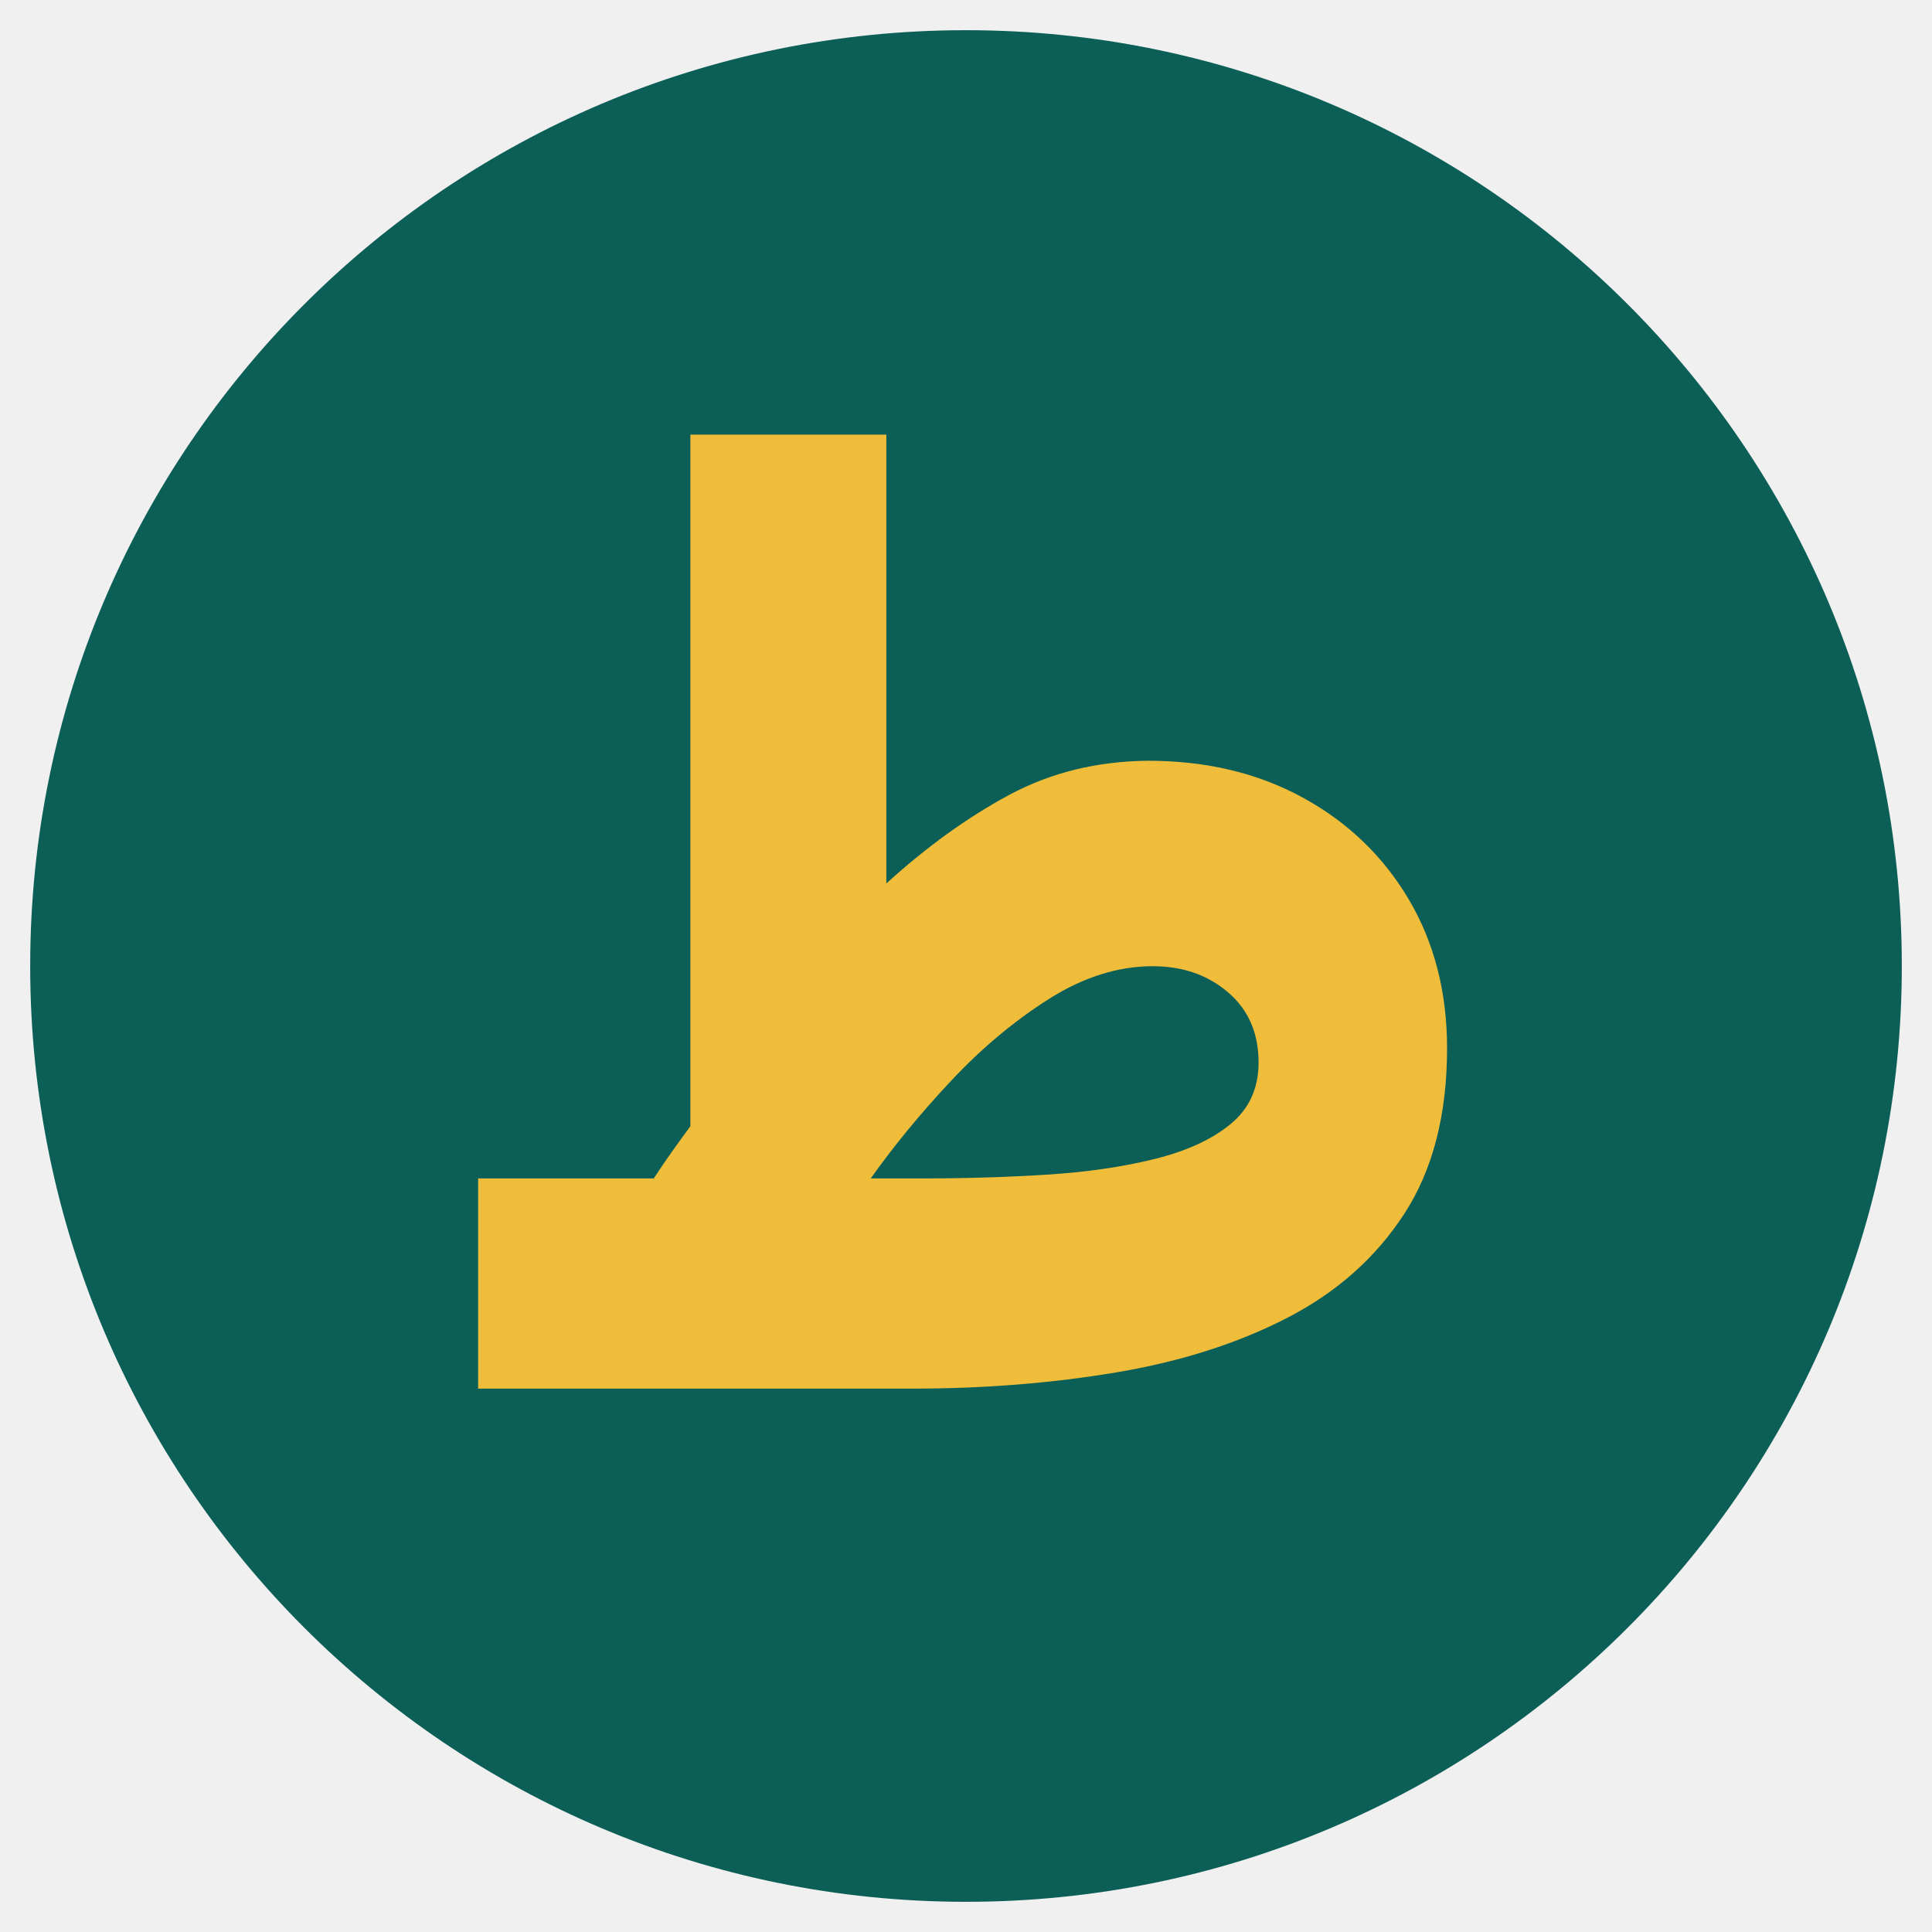
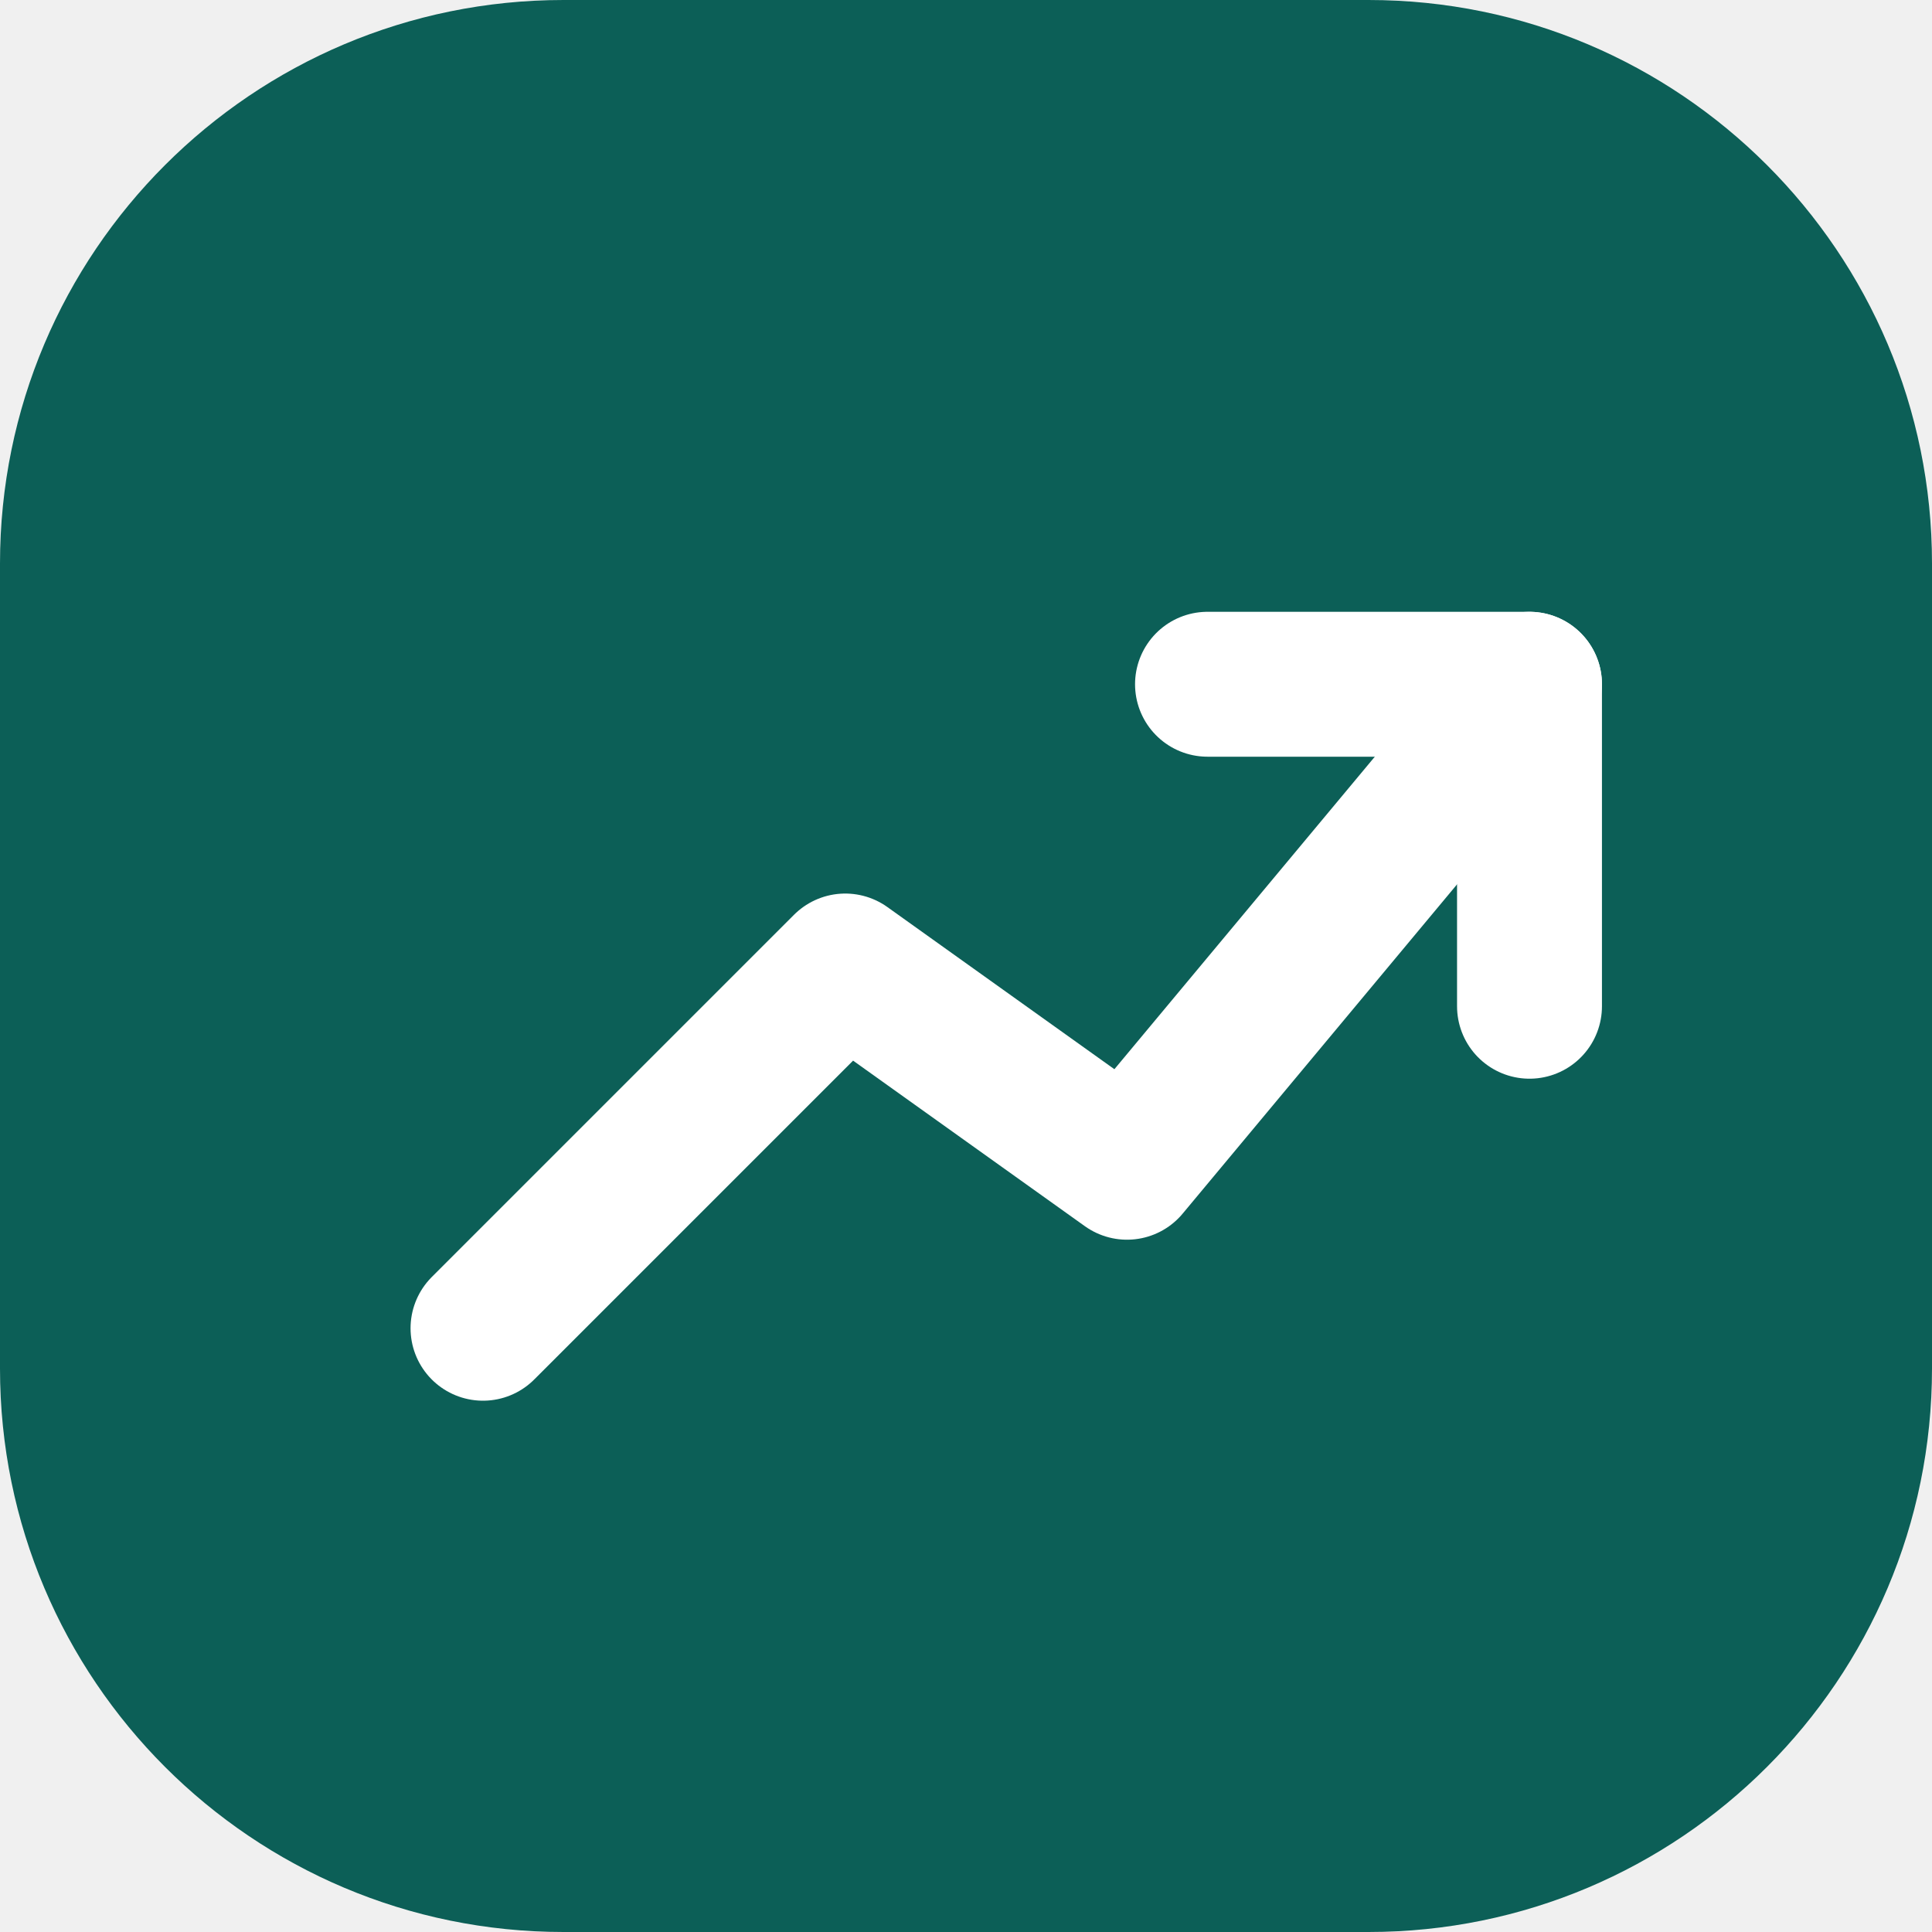
- <svg xmlns="http://www.w3.org/2000/svg" viewBox="0 0 64 64">
-   <circle cx="32" cy="32" r="31" fill="#0c5f57" />
-   <path d="M21.657 39.037Q21.949 38.588 22.252 38.161Q22.555 37.734 22.87 37.308V14.397H29.361V29.267Q31.36 27.447 33.426 26.335Q35.493 25.224 38.031 25.201Q40.928 25.201 43.163 26.425Q45.398 27.649 46.667 29.794Q47.936 31.939 47.936 34.725Q47.936 38.026 46.521 40.205Q45.106 42.384 42.646 43.653Q40.187 44.922 36.986 45.461Q33.786 46.0 30.214 46.0H15.839V39.037ZM38.188 32.007Q36.458 32.007 34.74 33.096Q33.022 34.186 31.506 35.803Q29.99 37.42 28.844 39.037H30.574Q32.663 39.037 34.65 38.914Q36.638 38.79 38.233 38.397Q39.828 38.004 40.76 37.24Q41.692 36.477 41.692 35.196Q41.692 33.736 40.681 32.872Q39.67 32.007 38.188 32.007Z" fill="#f0bd3a" />
+ <svg xmlns="http://www.w3.org/2000/svg" viewBox="0 0 48 48">
+   <rect width="48" height="48" rx="14" fill="#0c5f57" />
+   <path d="M12 33l9-9 7 5 10-12" fill="none" stroke="#fff" stroke-width="3.6" stroke-linecap="round" stroke-linejoin="round" />
+   <path d="M30 17h8v8" fill="none" stroke="#fff" stroke-width="3.6" stroke-linecap="round" stroke-linejoin="round" />
</svg>
